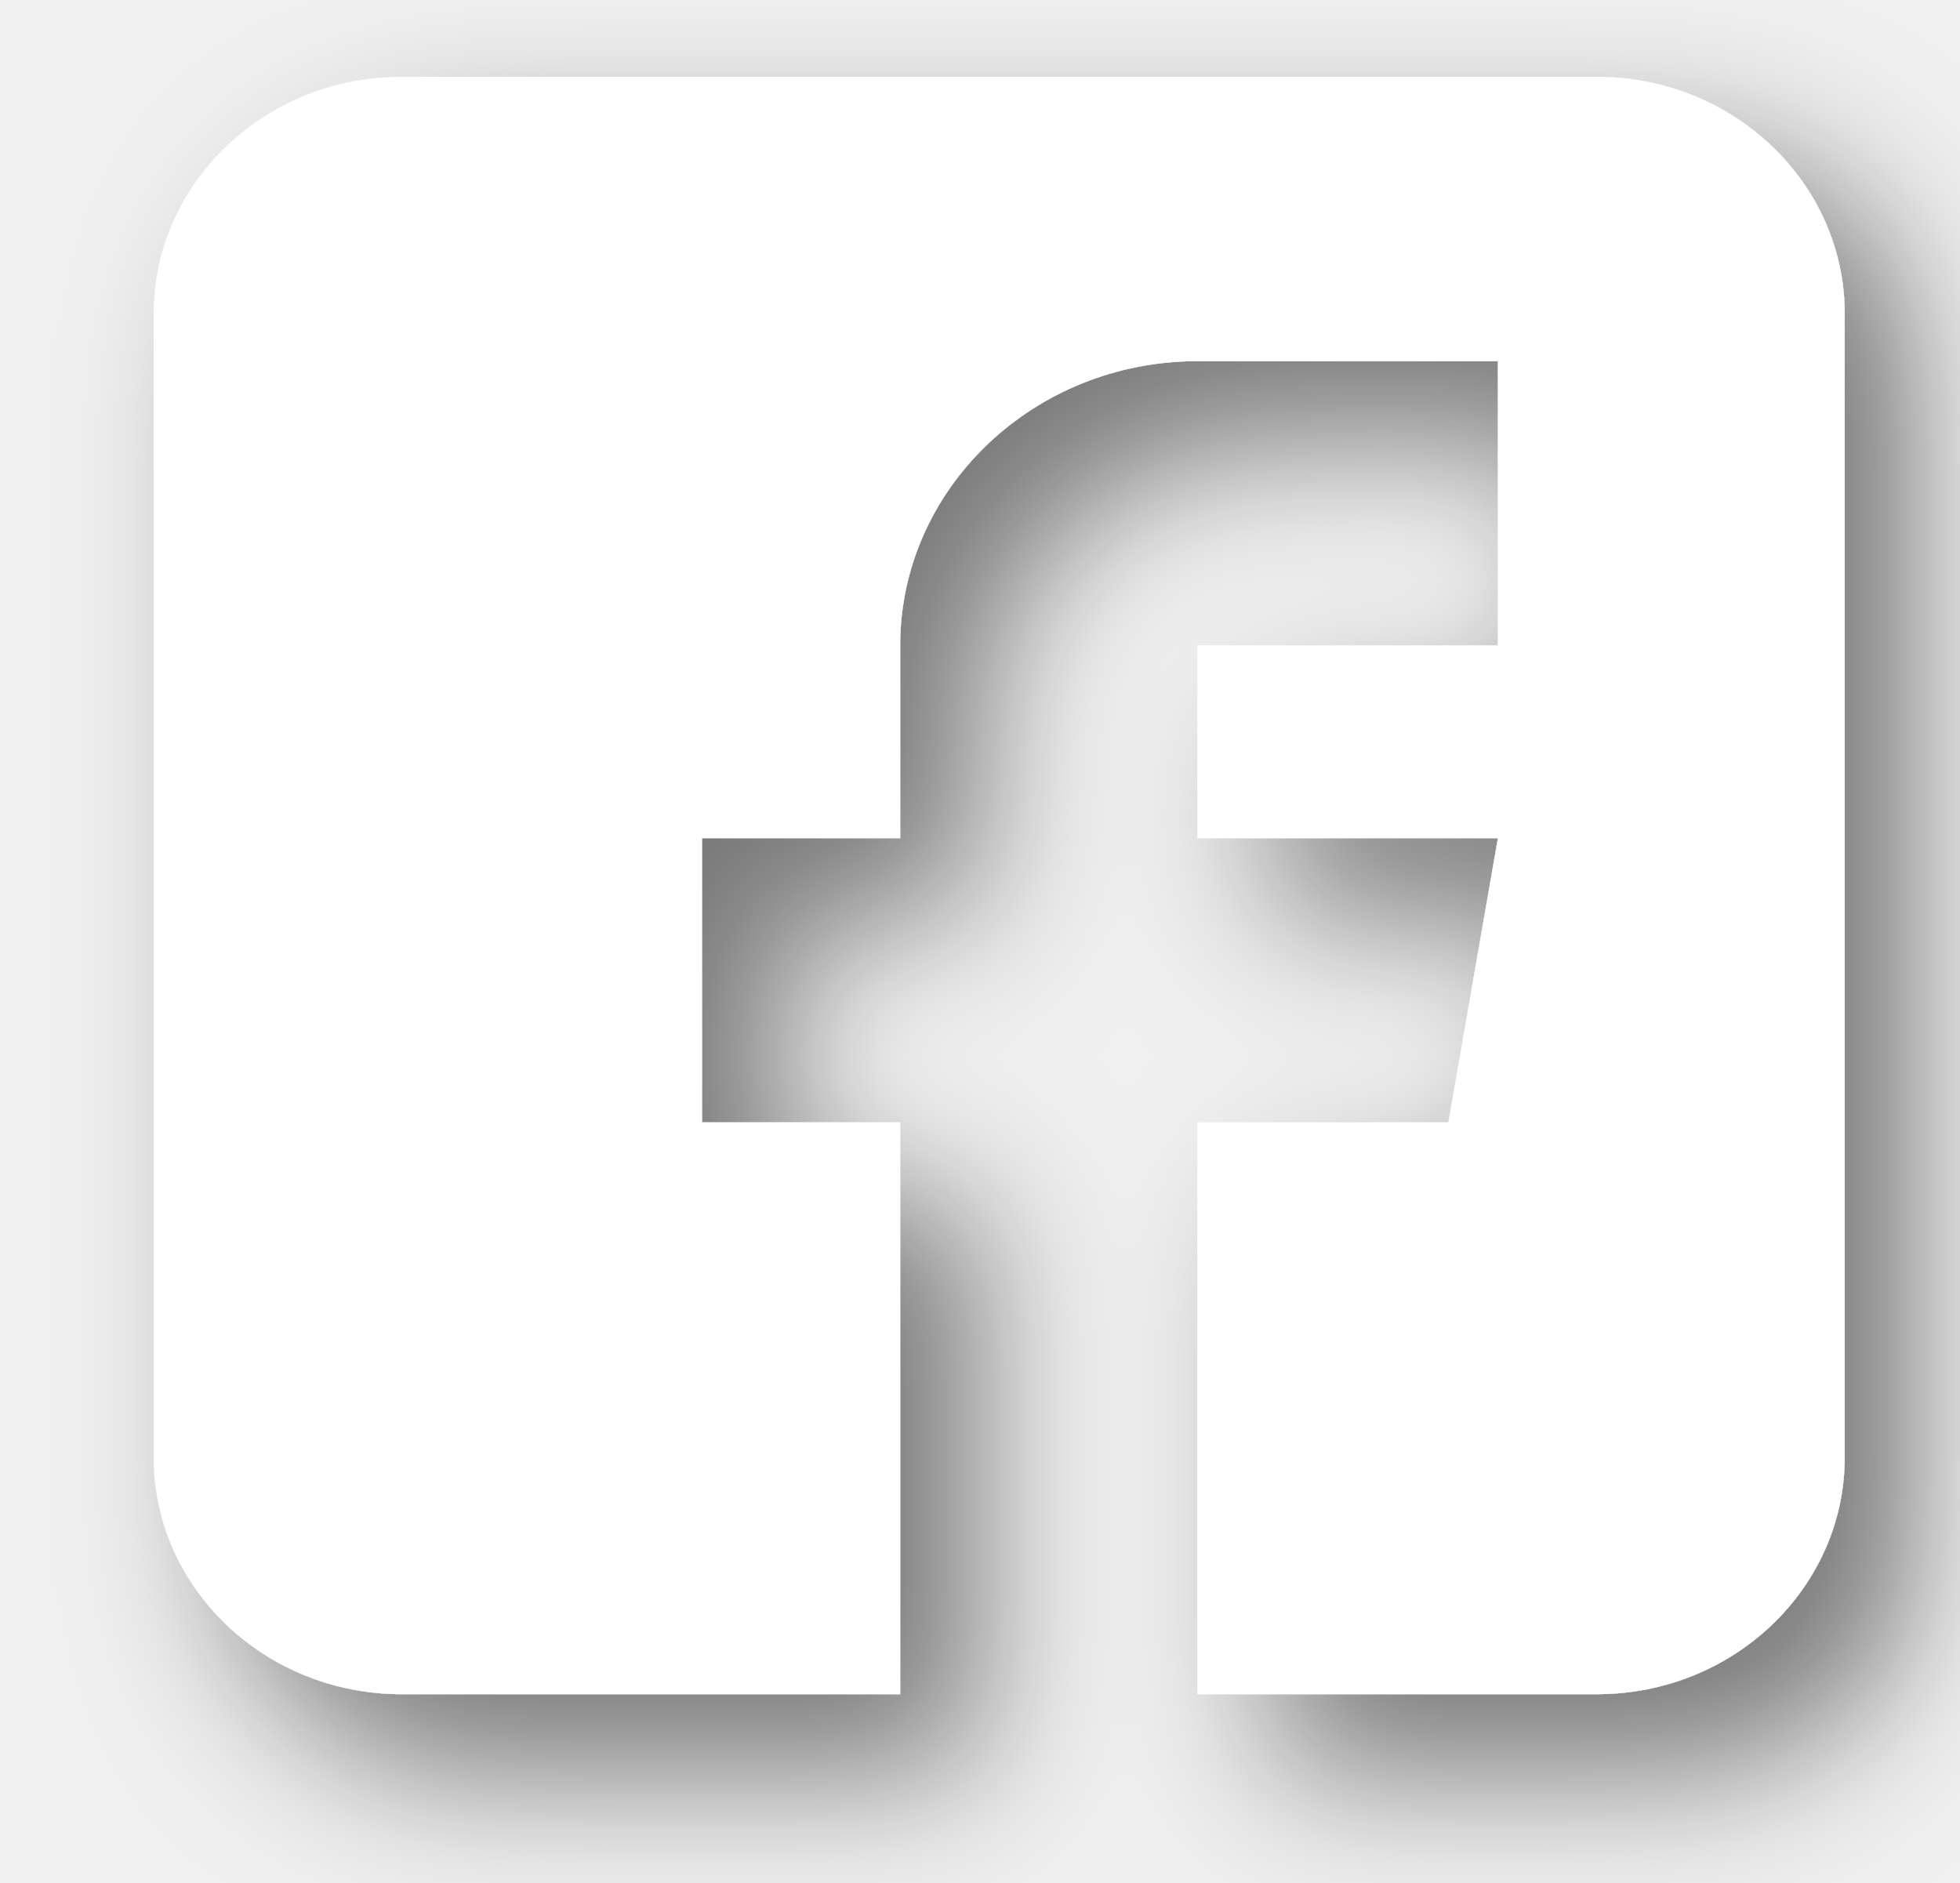
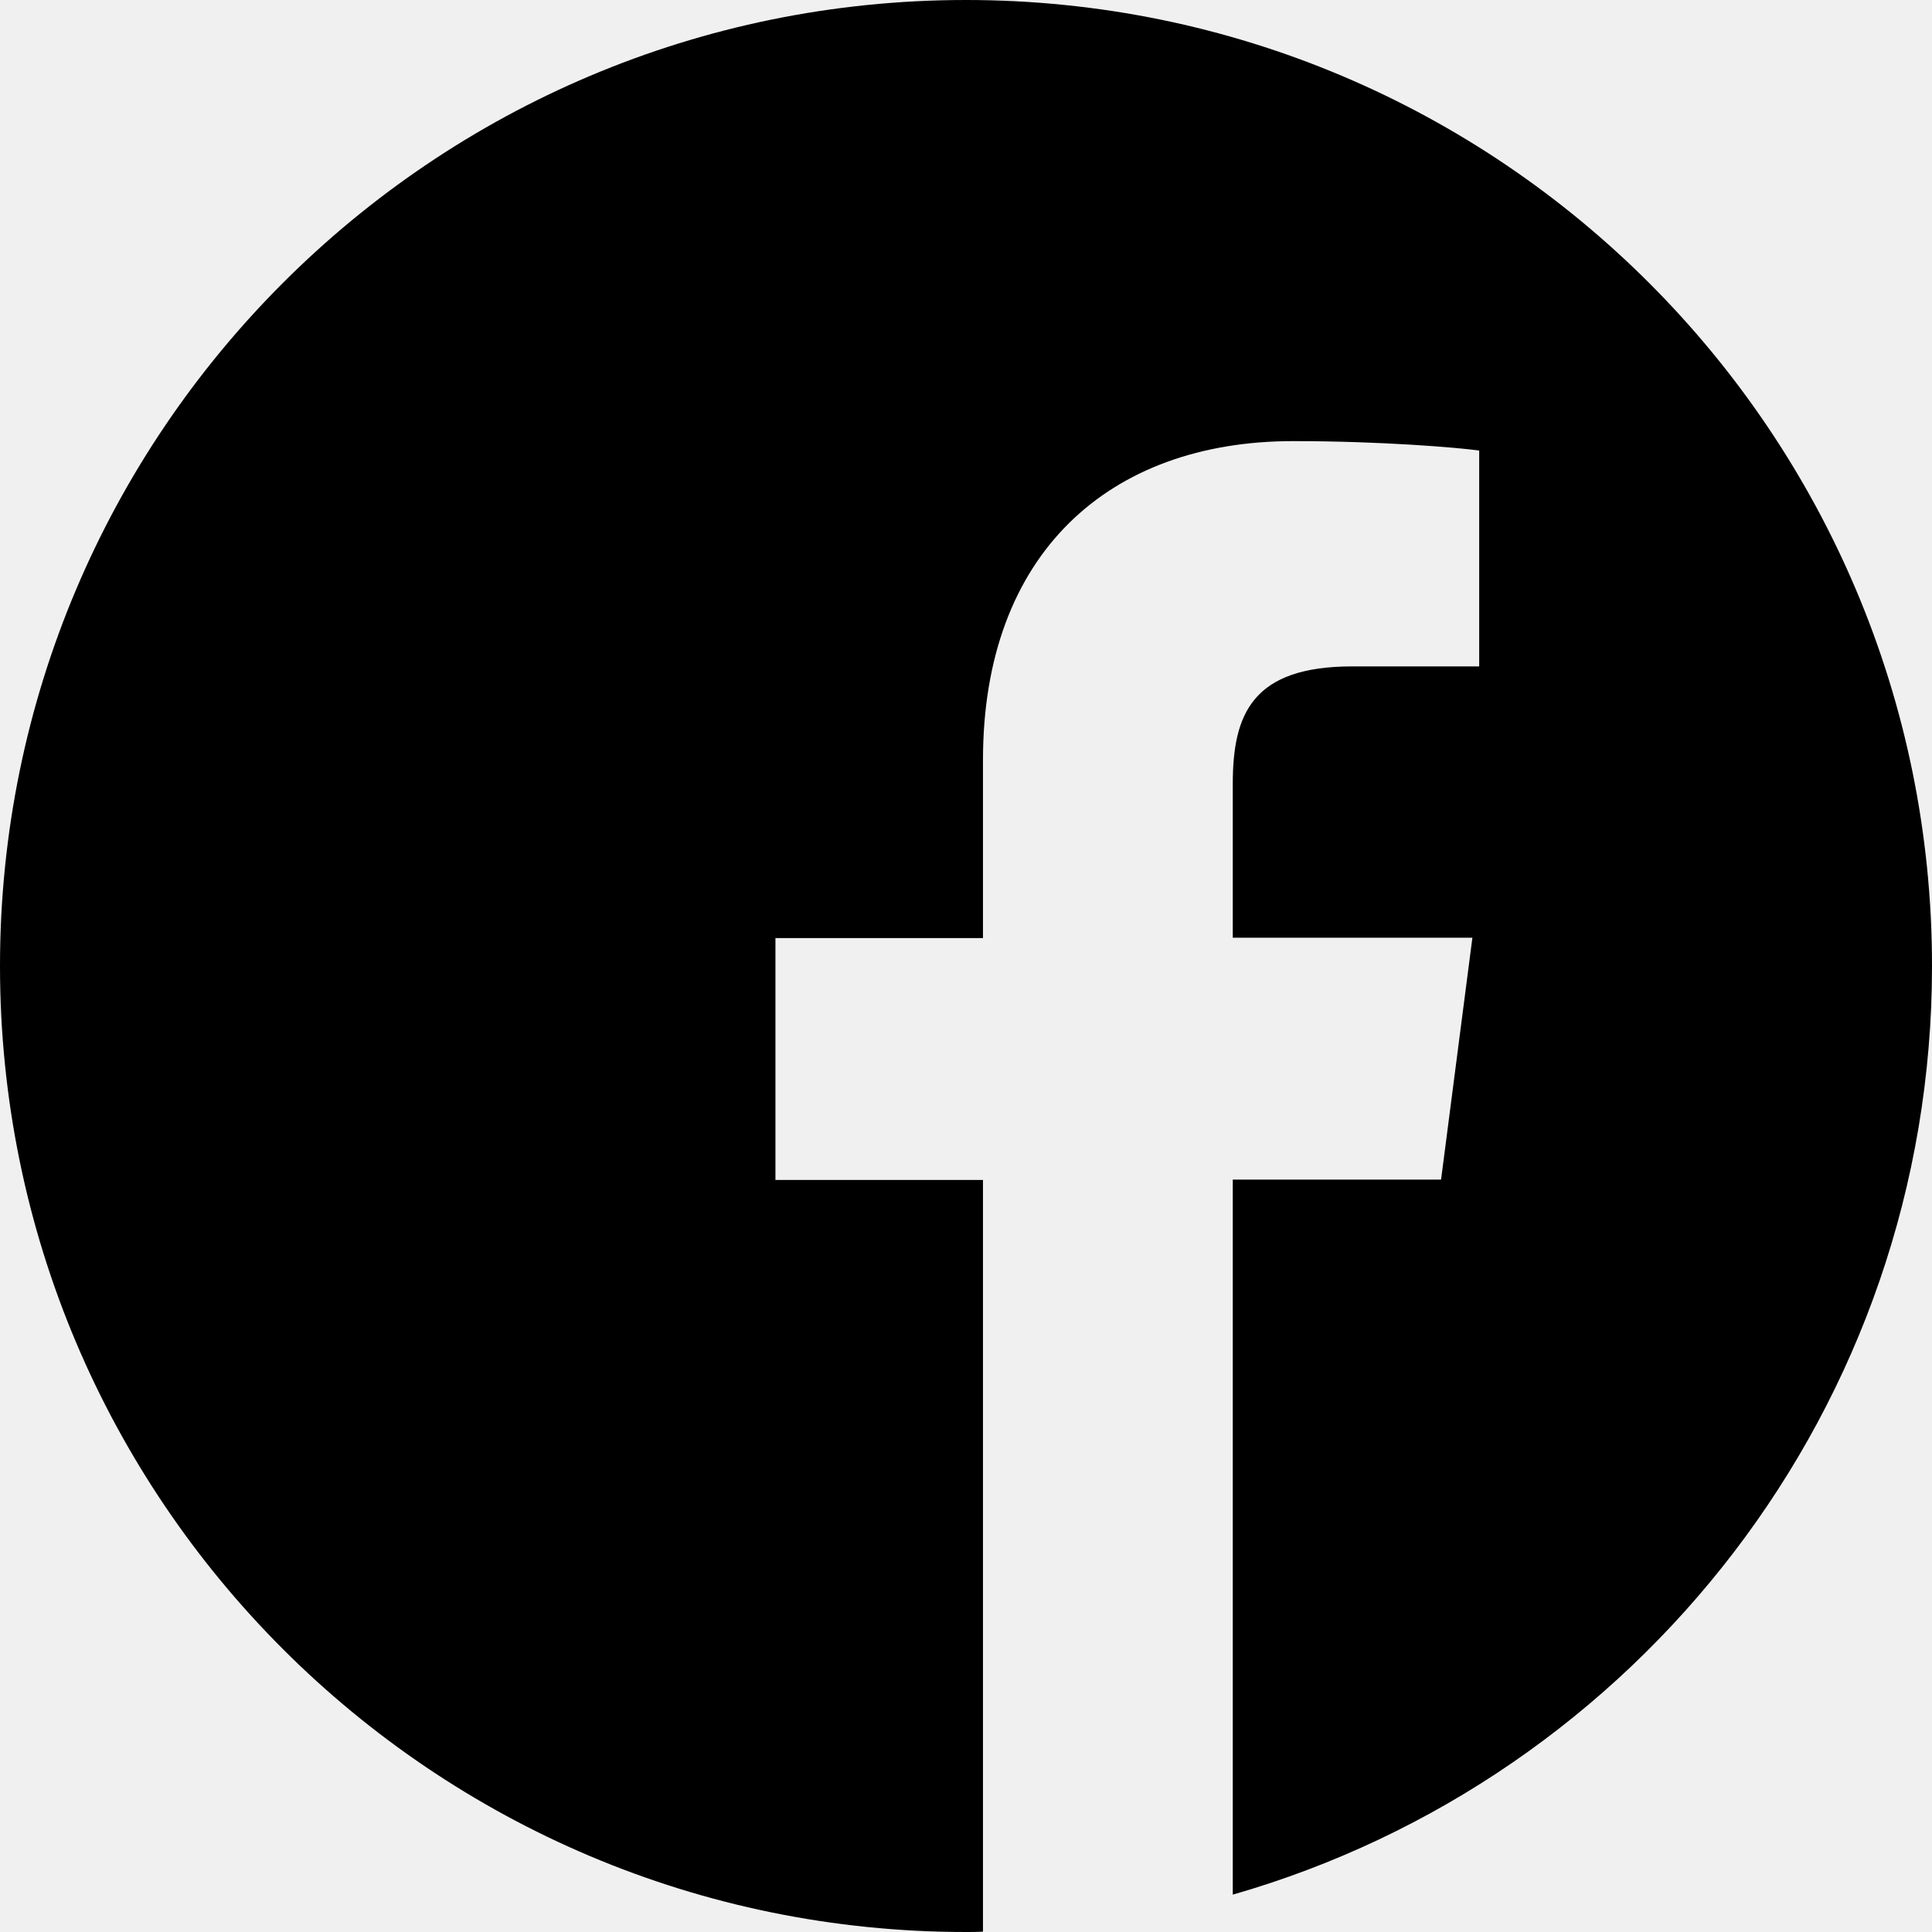
- <svg xmlns="http://www.w3.org/2000/svg" width="51px" height="49px" viewBox="0 0 51 49" version="1.1">
-   <defs>
-     <filter x="-27.3%" y="-28.5%" width="154.5%" height="159.2%" filterUnits="objectBoundingBox" id="filter-1">
-       <feOffset dx="2" dy="2" in="SourceAlpha" result="shadowOffsetOuter1" />
-       <feGaussianBlur stdDeviation="2" in="shadowOffsetOuter1" result="shadowBlurOuter1" />
-       <feColorMatrix values="0 0 0 0 0   0 0 0 0 0   0 0 0 0 0  0 0 0 0.5 0" type="matrix" in="shadowBlurOuter1" result="shadowMatrixOuter1" />
-       <feMerge>
-         <feMergeNode in="shadowMatrixOuter1" />
-         <feMergeNode in="SourceGraphic" />
-       </feMerge>
-     </filter>
-   </defs>
-   <g id="Artboard" stroke="none" stroke-width="1" fill="none" fill-rule="evenodd">
-     <g id="facebook" filter="url(#filter-1)" transform="translate(4, 2)" fill="#FFFFFF" fill-rule="nonzero">
-       <path d="M37.555,0 L6.445,0 C2.892,0 0,2.766 0,6.165 L0,35.922 C0,39.321 2.892,42.087 6.445,42.087 L19.422,42.087 L19.422,27.209 L14.266,27.209 L14.266,19.81 L19.422,19.81 L19.422,14.796 C19.422,10.717 22.891,7.398 27.156,7.398 L34.977,7.398 L34.977,14.796 L27.156,14.796 L27.156,19.81 L34.977,19.81 L33.688,27.209 L27.156,27.209 L27.156,42.087 L37.555,42.087 C41.108,42.087 44,39.321 44,35.922 L44,6.165 C44,2.766 41.108,0 37.555,0 Z" id="Path" />
-     </g>
-   </g>
+ <svg xmlns="http://www.w3.org/2000/svg" id="Capa_1" enable-background="new 0 0 512 512" height="512" viewBox="0 0 512 512" width="512">
+   <path d="m512 256c0-141.4-114.6-256-256-256s-256 114.6-256 256 114.6 256 256 256c1.5 0 3 0 4.5-.1v-199.2h-55v-64.1h55v-47.2c0-54.7 33.4-84.5 82.2-84.5 23.4 0 43.5 1.7 49.3 2.5v57.2h-33.6c-26.5 0-31.7 12.6-31.7 31.1v40.8h63.5l-8.3 64.1h-55.2v189.5c107-30.7 185.3-129.2 185.3-246.1z" />
</svg>
